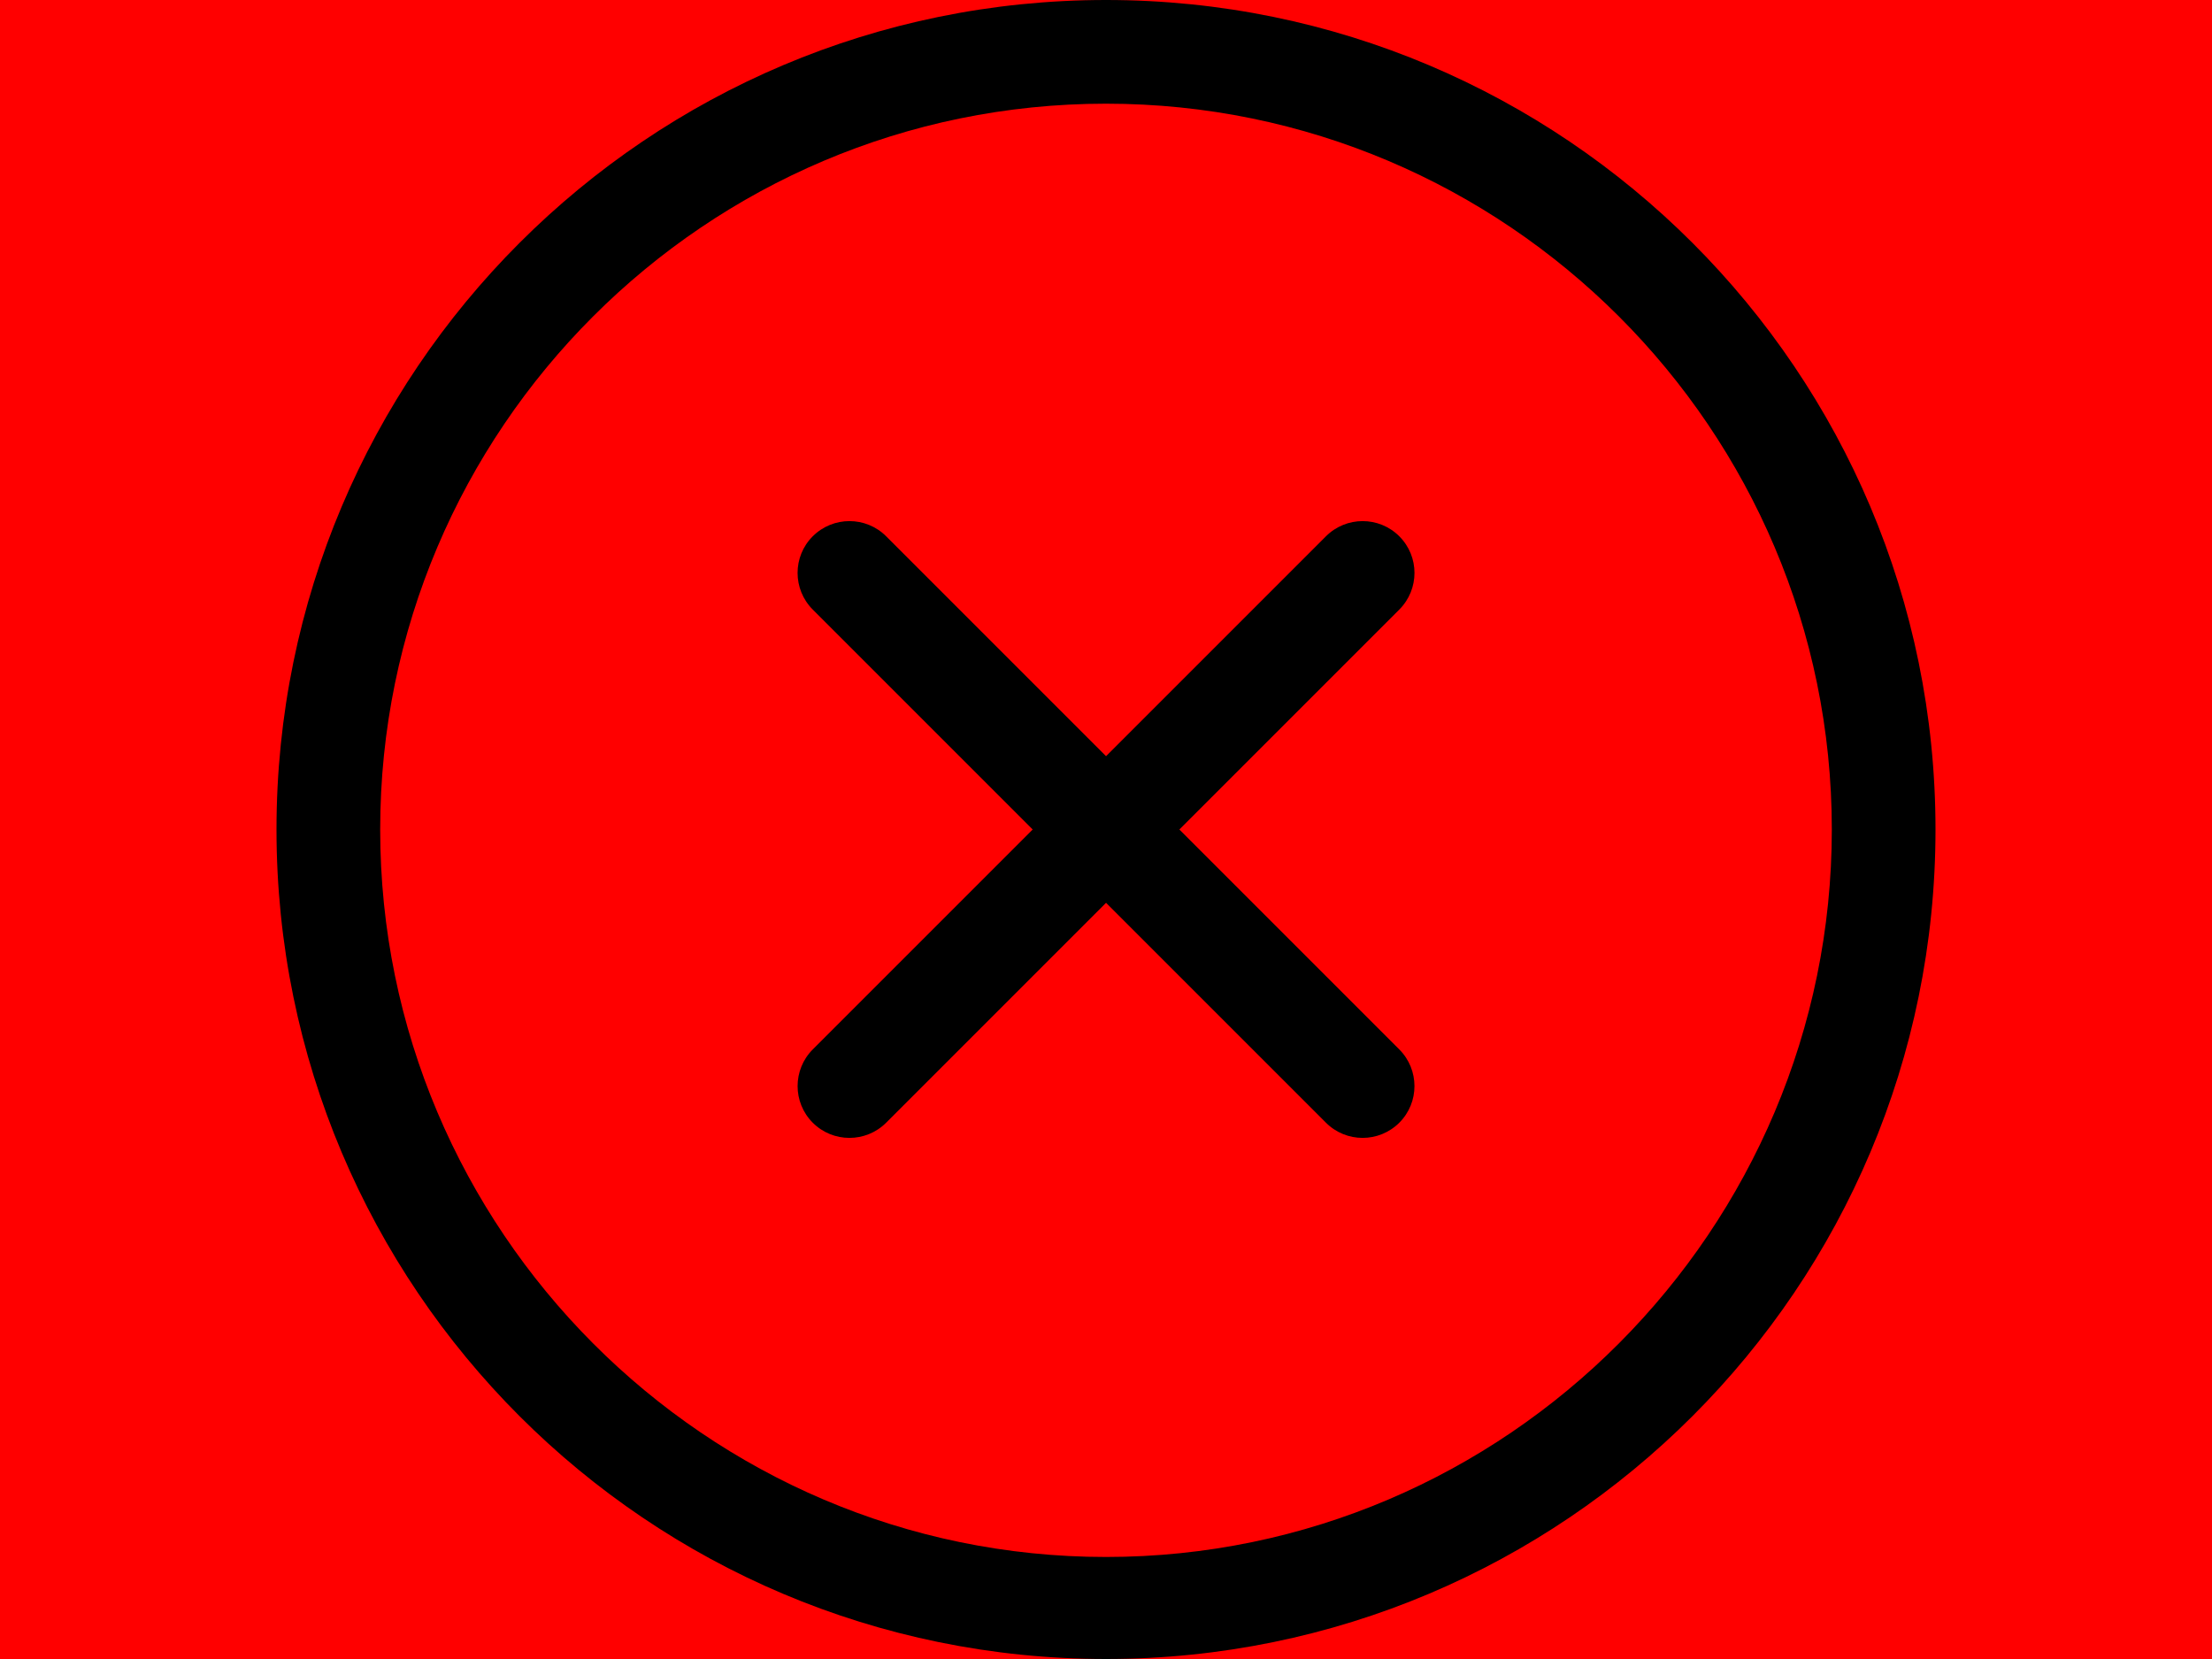
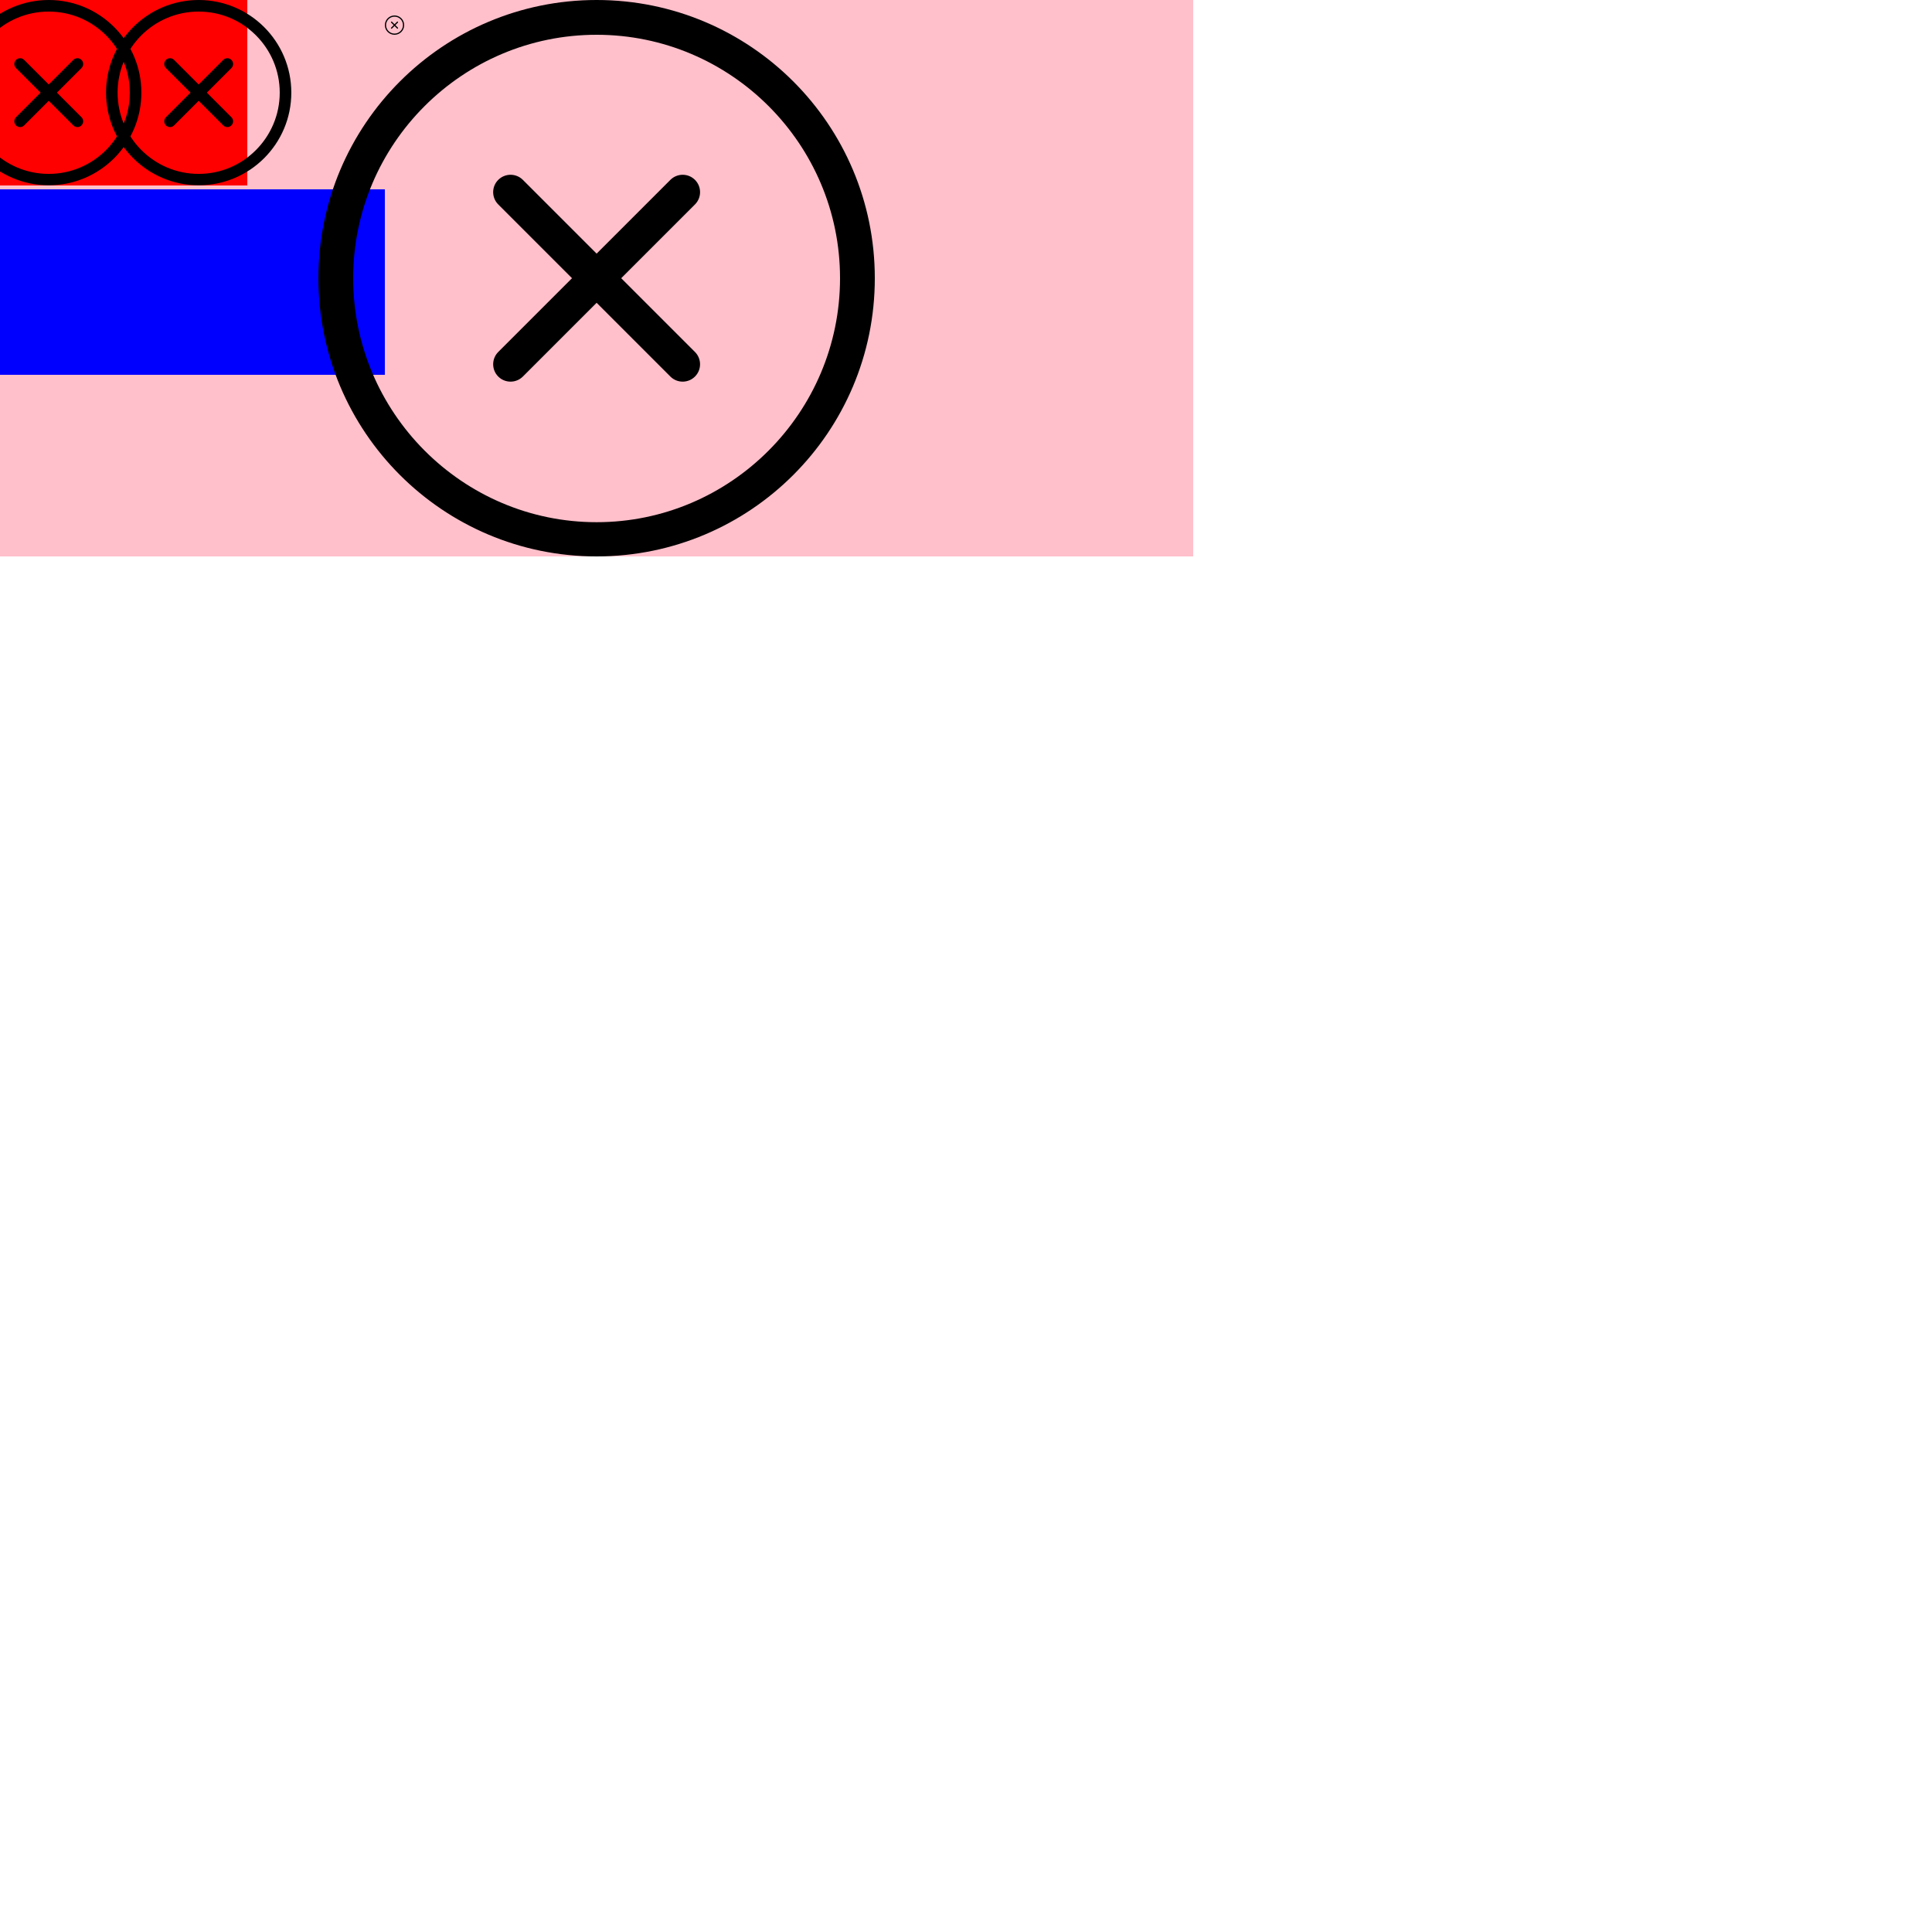
- <svg xmlns="http://www.w3.org/2000/svg" xmlns:xlink="http://www.w3.org/1999/xlink" width="640" height="480" viewbox="0 0 640 480">
+ <svg xmlns="http://www.w3.org/2000/svg" xmlns:xlink="http://www.w3.org/1999/xlink" width="5000" height="5000">
  <defs>
    <svg id="close" width="100" height="100" x="2988" y="0" viewBox="0 0 32 32">
      <path d="M16 0c-8.836 0-16 7.163-16 16s7.163 16 16 16c8.837 0 16-7.163 16-16s-7.163-16-16-16zM16 30.032c-7.72 0-14-6.312-14-14.032s6.28-14 14-14 14 6.28 14 14-6.28 14.032-14 14.032zM21.657 10.344c-0.39-0.39-1.023-0.39-1.414 0l-4.242 4.242-4.242-4.242c-0.39-0.39-1.024-0.39-1.415 0s-0.39 1.024 0 1.414l4.242 4.242-4.242 4.242c-0.39 0.39-0.39 1.024 0 1.414s1.024 0.39 1.415 0l4.242-4.242 4.242 4.242c0.39 0.39 1.023 0.39 1.414 0s0.39-1.024 0-1.414l-4.242-4.242 4.242-4.242c0.391-0.391 0.391-1.024 0-1.414z" />
    </svg>
    <svg id="rect01" x="2988">
      <rect y="110" width="100" height="100" fill="gold" />
    </svg>
  </defs>
-   <svg>
+   <svg width="3088" height="1440" viewbox="0 0 1440 3088">
    <rect width="100%" height="100%" fill="pink" />
    <rect width="640" height="480" fill="red" />
    <rect y="490" width="996" height="480" fill="blue" />
    <use xlink:href="#close" />
-     <use xlink:href="#close" transform="scale(.333) translate(-996 0)" />
+     <use xlink:href="#close" transform="scale(.333)" />
+     <use xlink:href="#close" transform="translate(-388 0) scale(.333) " />
    <svg id="close" width="50" height="50" x="996" y="40" viewBox="0 0 32 32">
      <path d="M16 0c-8.836 0-16 7.163-16 16s7.163 16 16 16c8.837 0 16-7.163 16-16s-7.163-16-16-16zM16 30.032c-7.72 0-14-6.312-14-14.032s6.28-14 14-14 14 6.28 14 14-6.28 14.032-14 14.032zM21.657 10.344c-0.39-0.39-1.023-0.39-1.414 0l-4.242 4.242-4.242-4.242c-0.39-0.39-1.024-0.39-1.415 0s-0.39 1.024 0 1.414l4.242 4.242-4.242 4.242c-0.39 0.39-0.39 1.024 0 1.414s1.024 0.39 1.415 0l4.242-4.242 4.242 4.242c0.39 0.39 1.023 0.39 1.414 0s0.39-1.024 0-1.414l-4.242-4.242 4.242-4.242c0.391-0.391 0.391-1.024 0-1.414z" />
    </svg>
    <use xlink:href="#rect01" transform="translate(-2348 0)" />
  </svg>
</svg>
